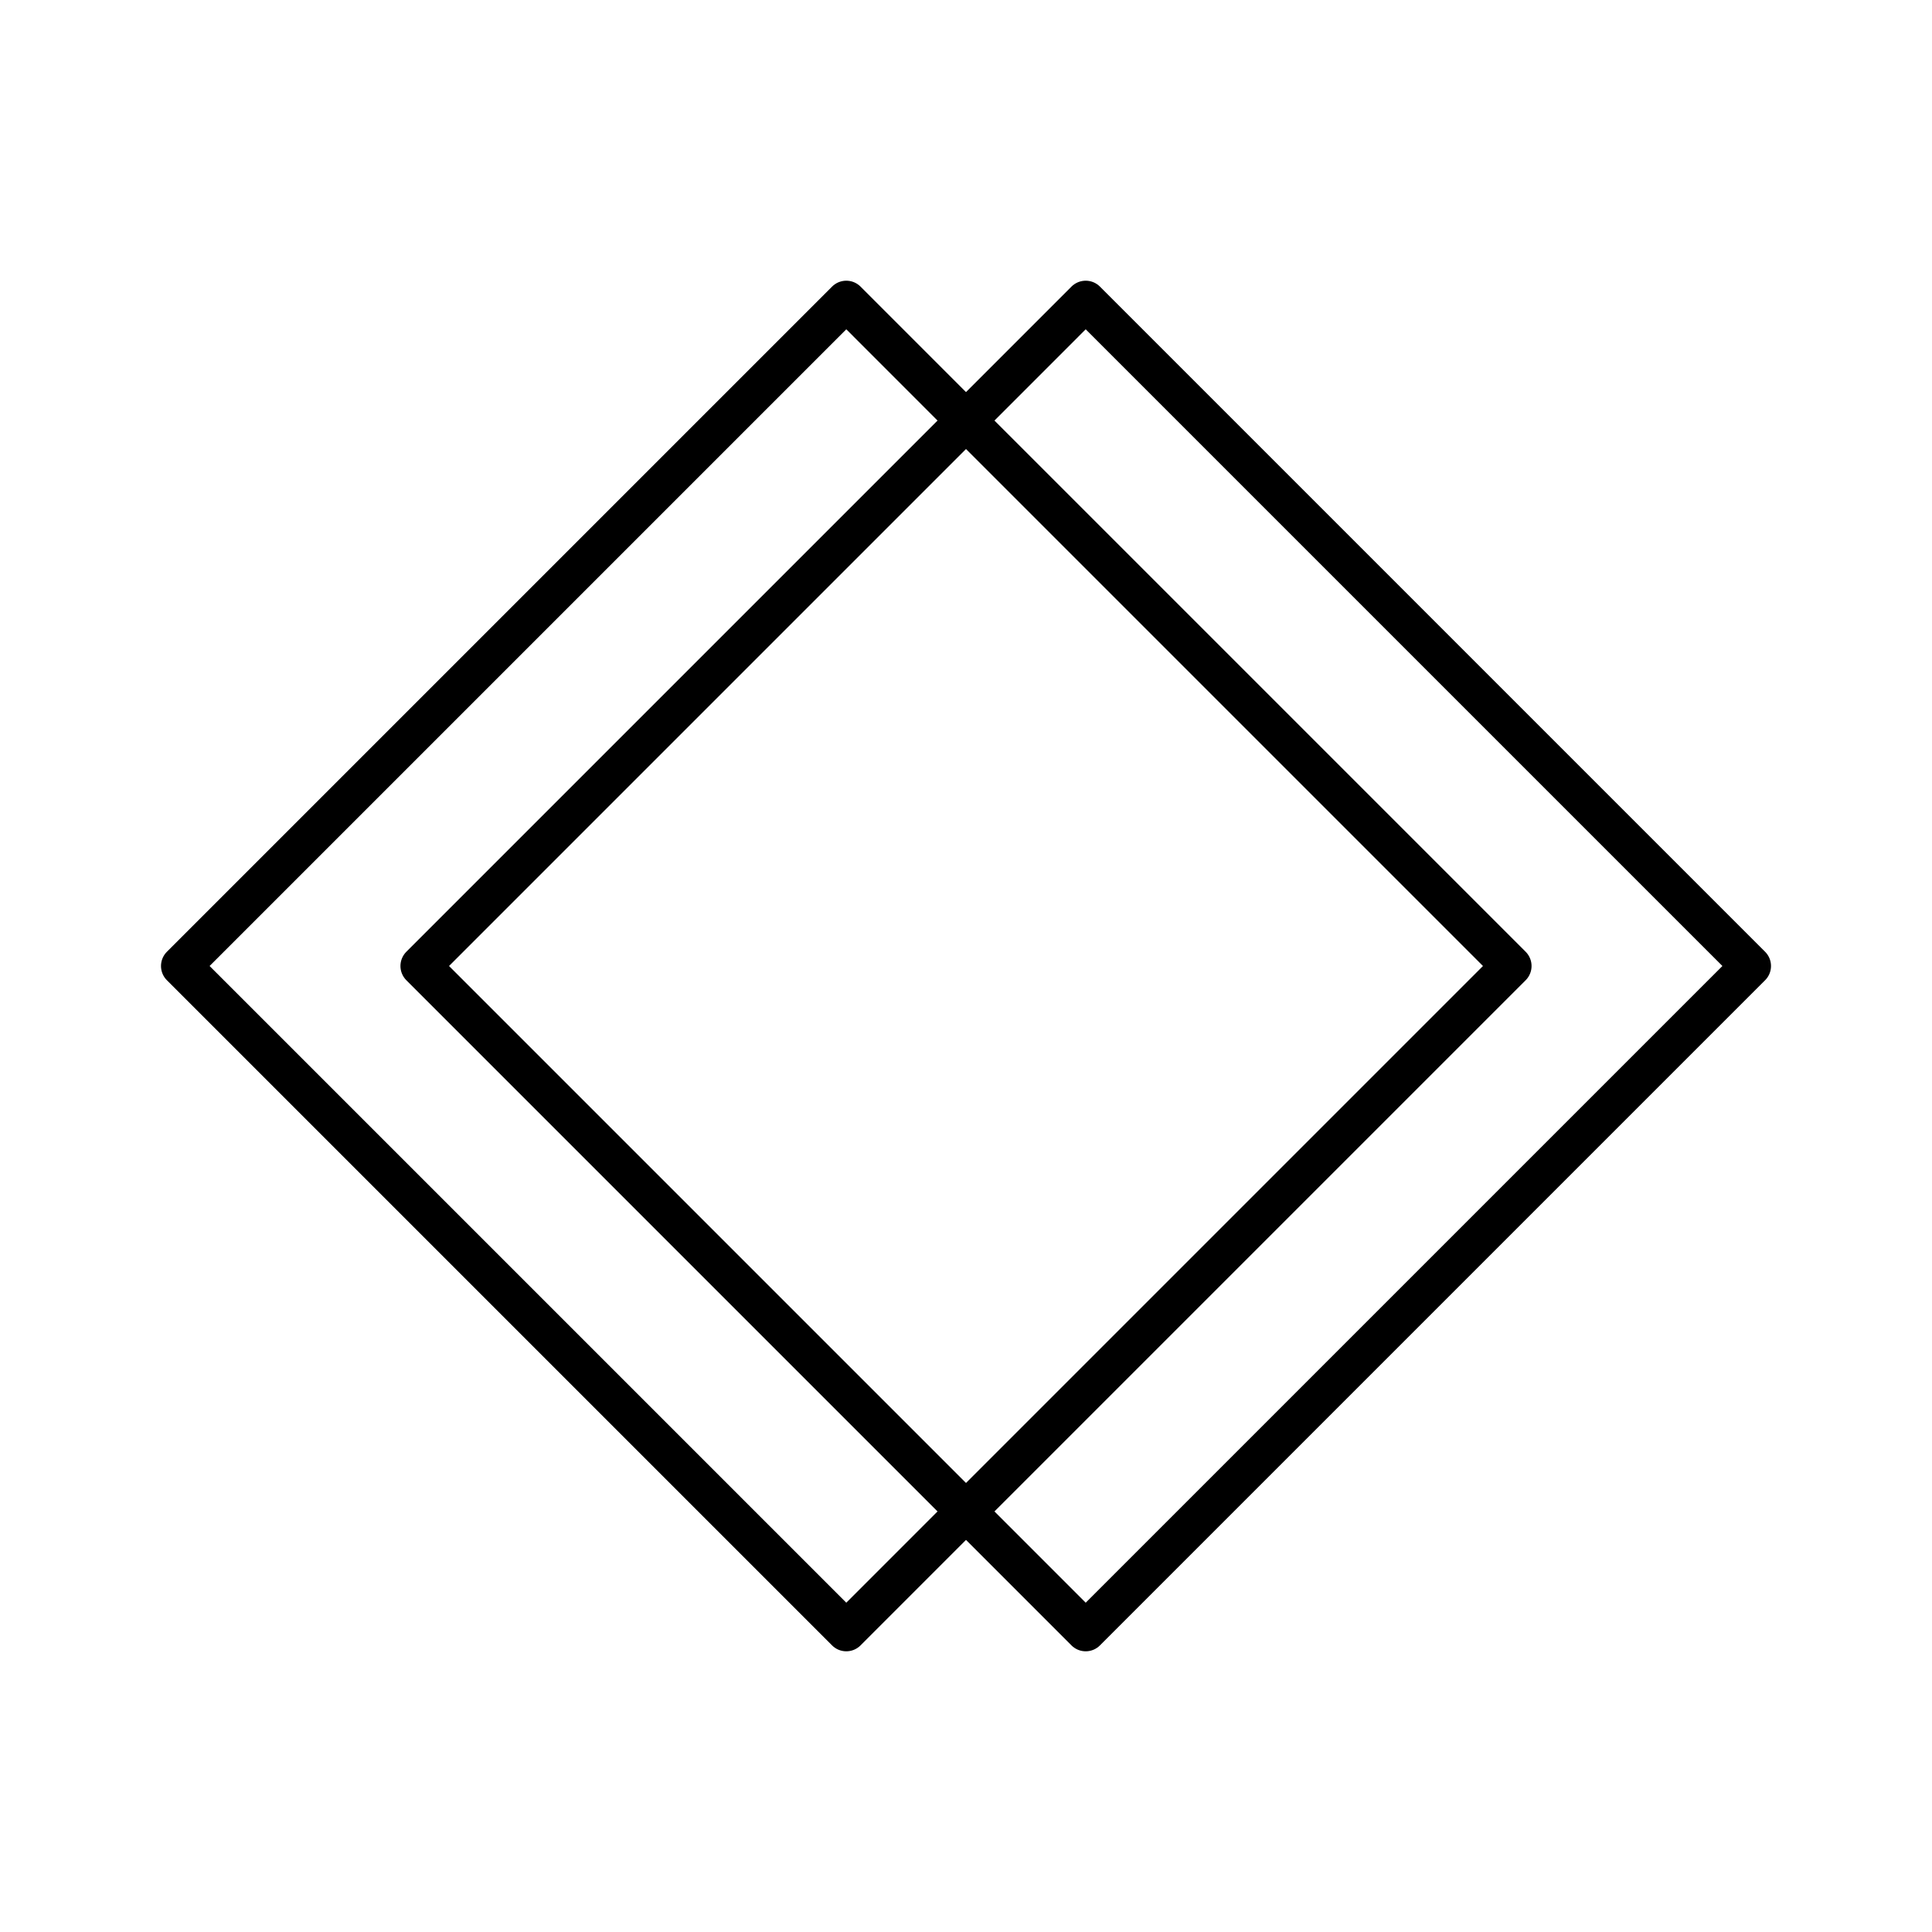
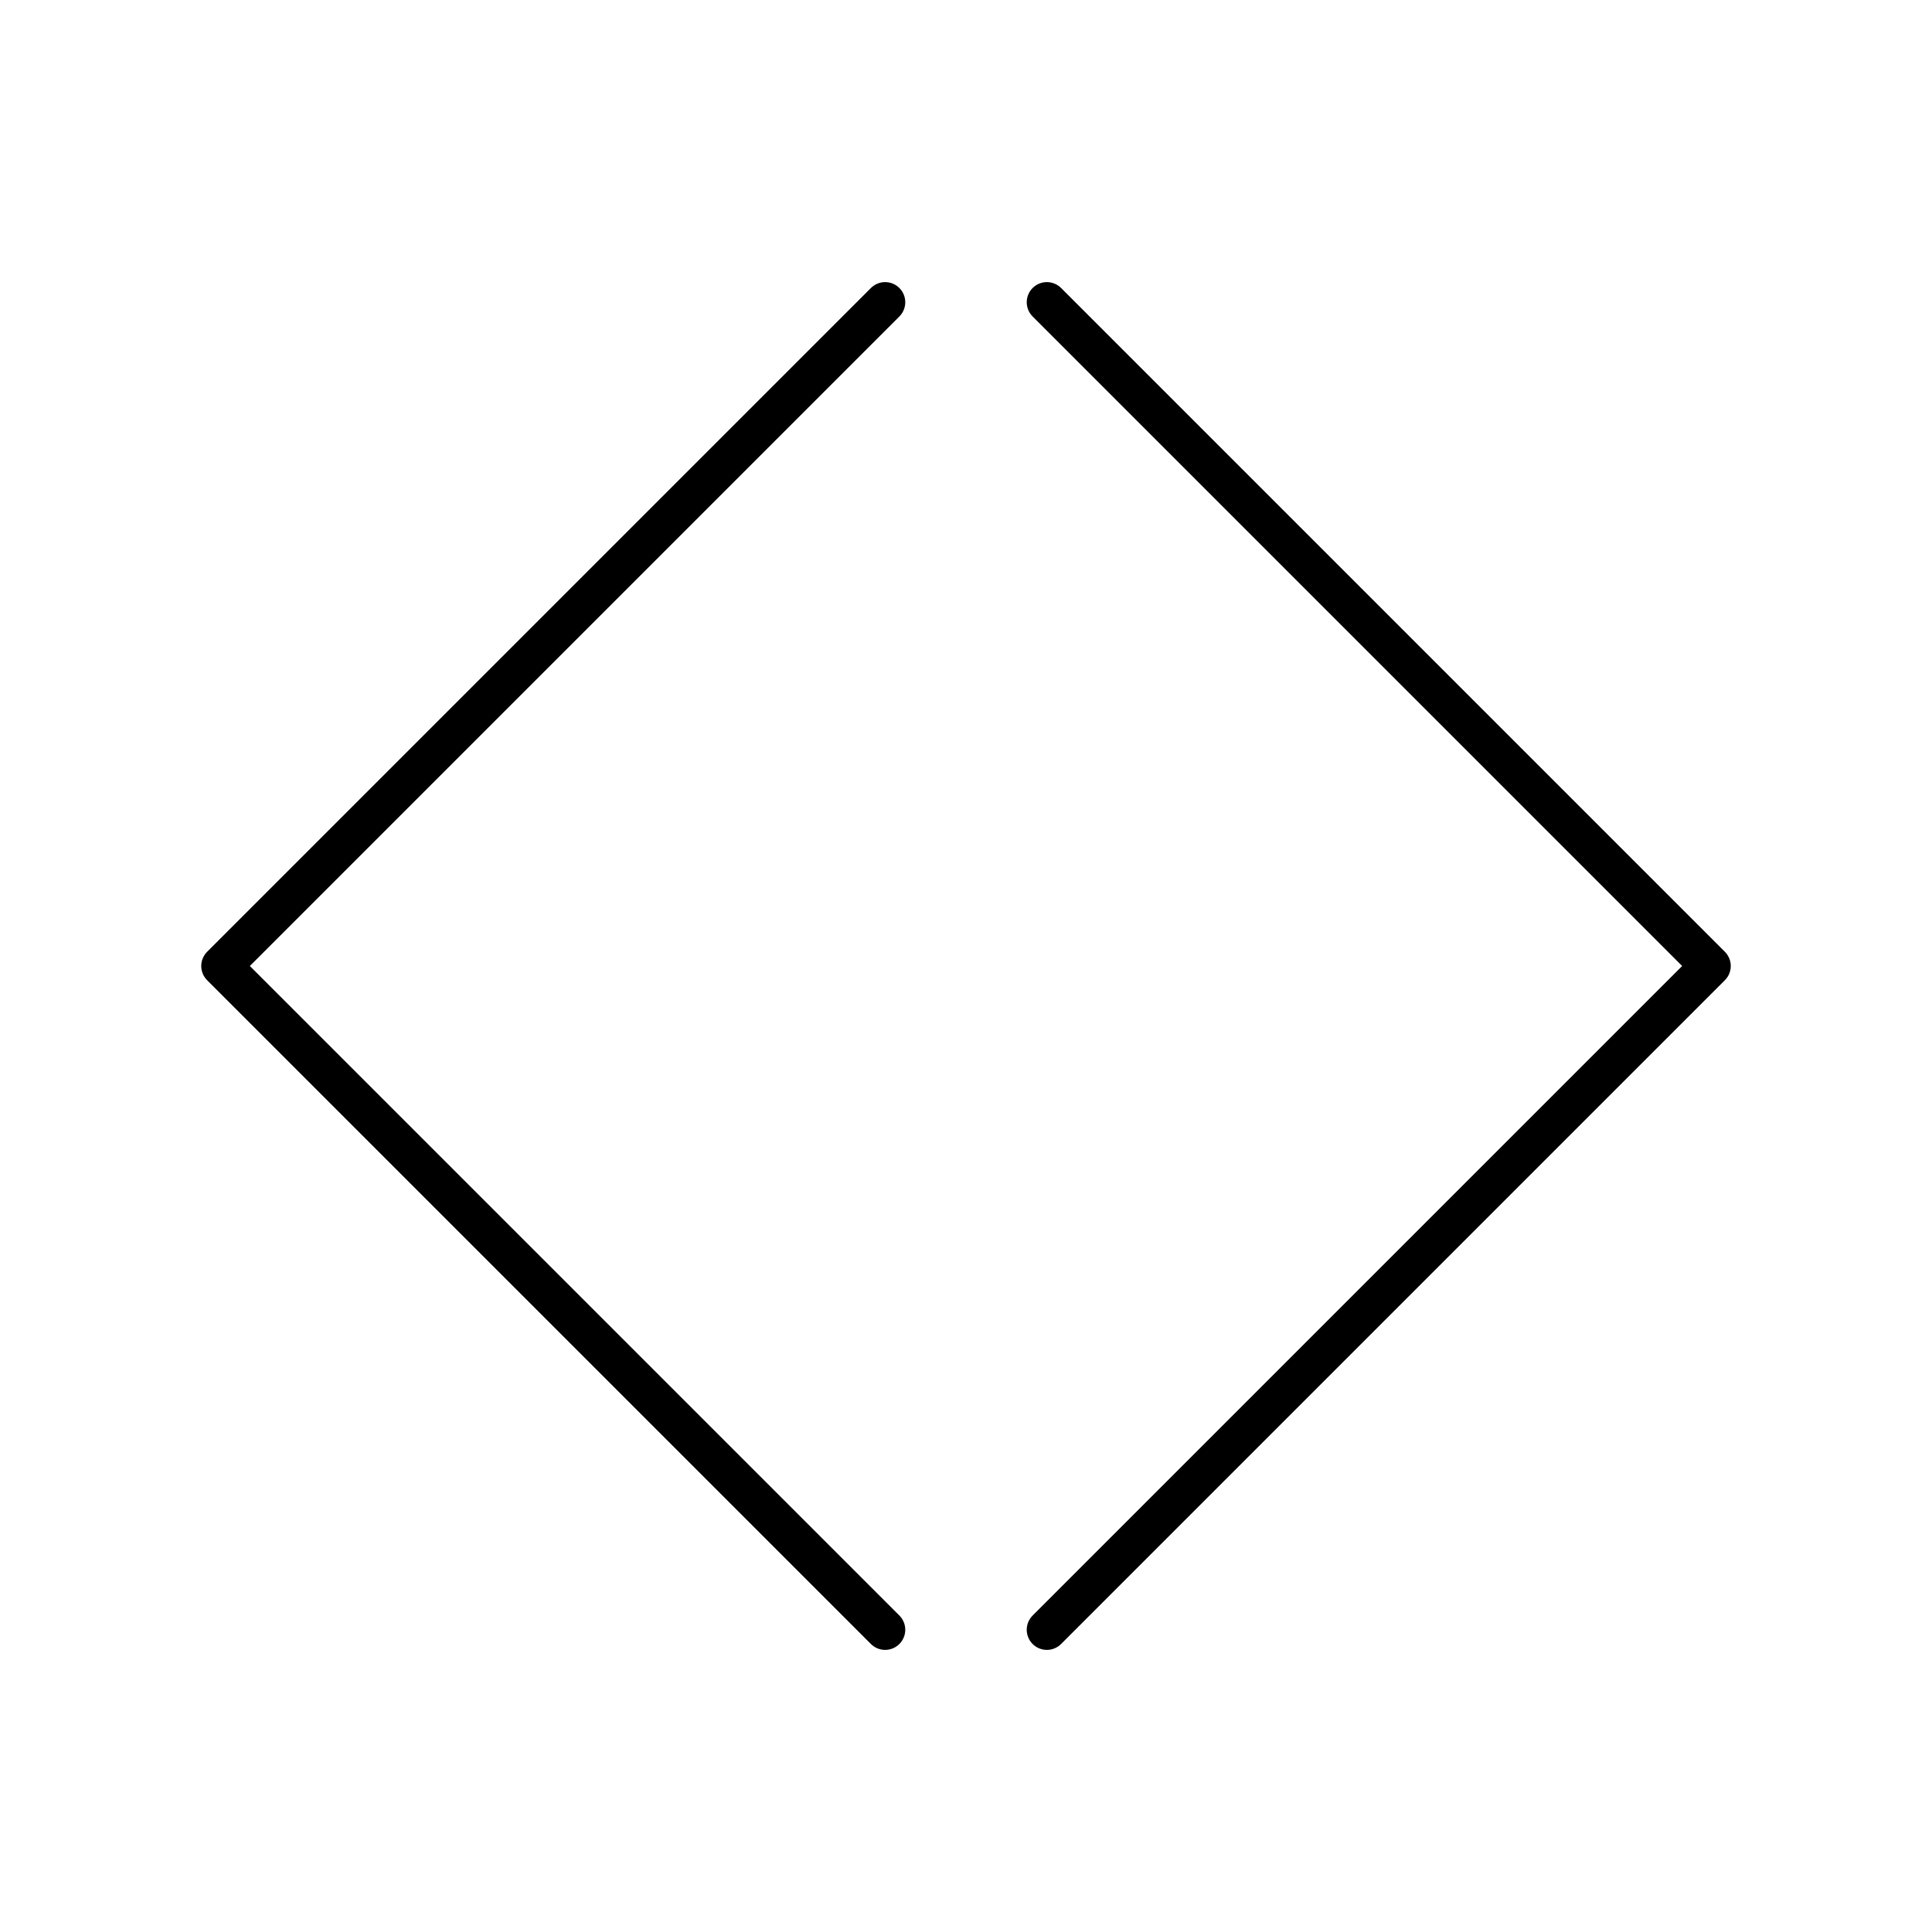
<svg xmlns="http://www.w3.org/2000/svg" id="b" viewBox="0 0 48 48">
  <defs>
    <style>.c{fill:none;stroke:#000;stroke-linecap:round;stroke-linejoin:round;}</style>
  </defs>
-   <polygon class="c" points="10.449 24 24 10.449 21.026 7.474 4.5 24 21.026 40.526 24 37.551 10.449 24" />
-   <polygon class="c" points="37.551 24 24 10.449 26.974 7.474 43.5 24 26.974 40.526 24 37.551 37.551 24" />
+   <polyline class="c" points="21.991 40.491 5.5 24 21.991 7.509" />
+   <polyline class="c" points="26.009 40.491 42.5 24 26.009 7.509" />
</svg>
